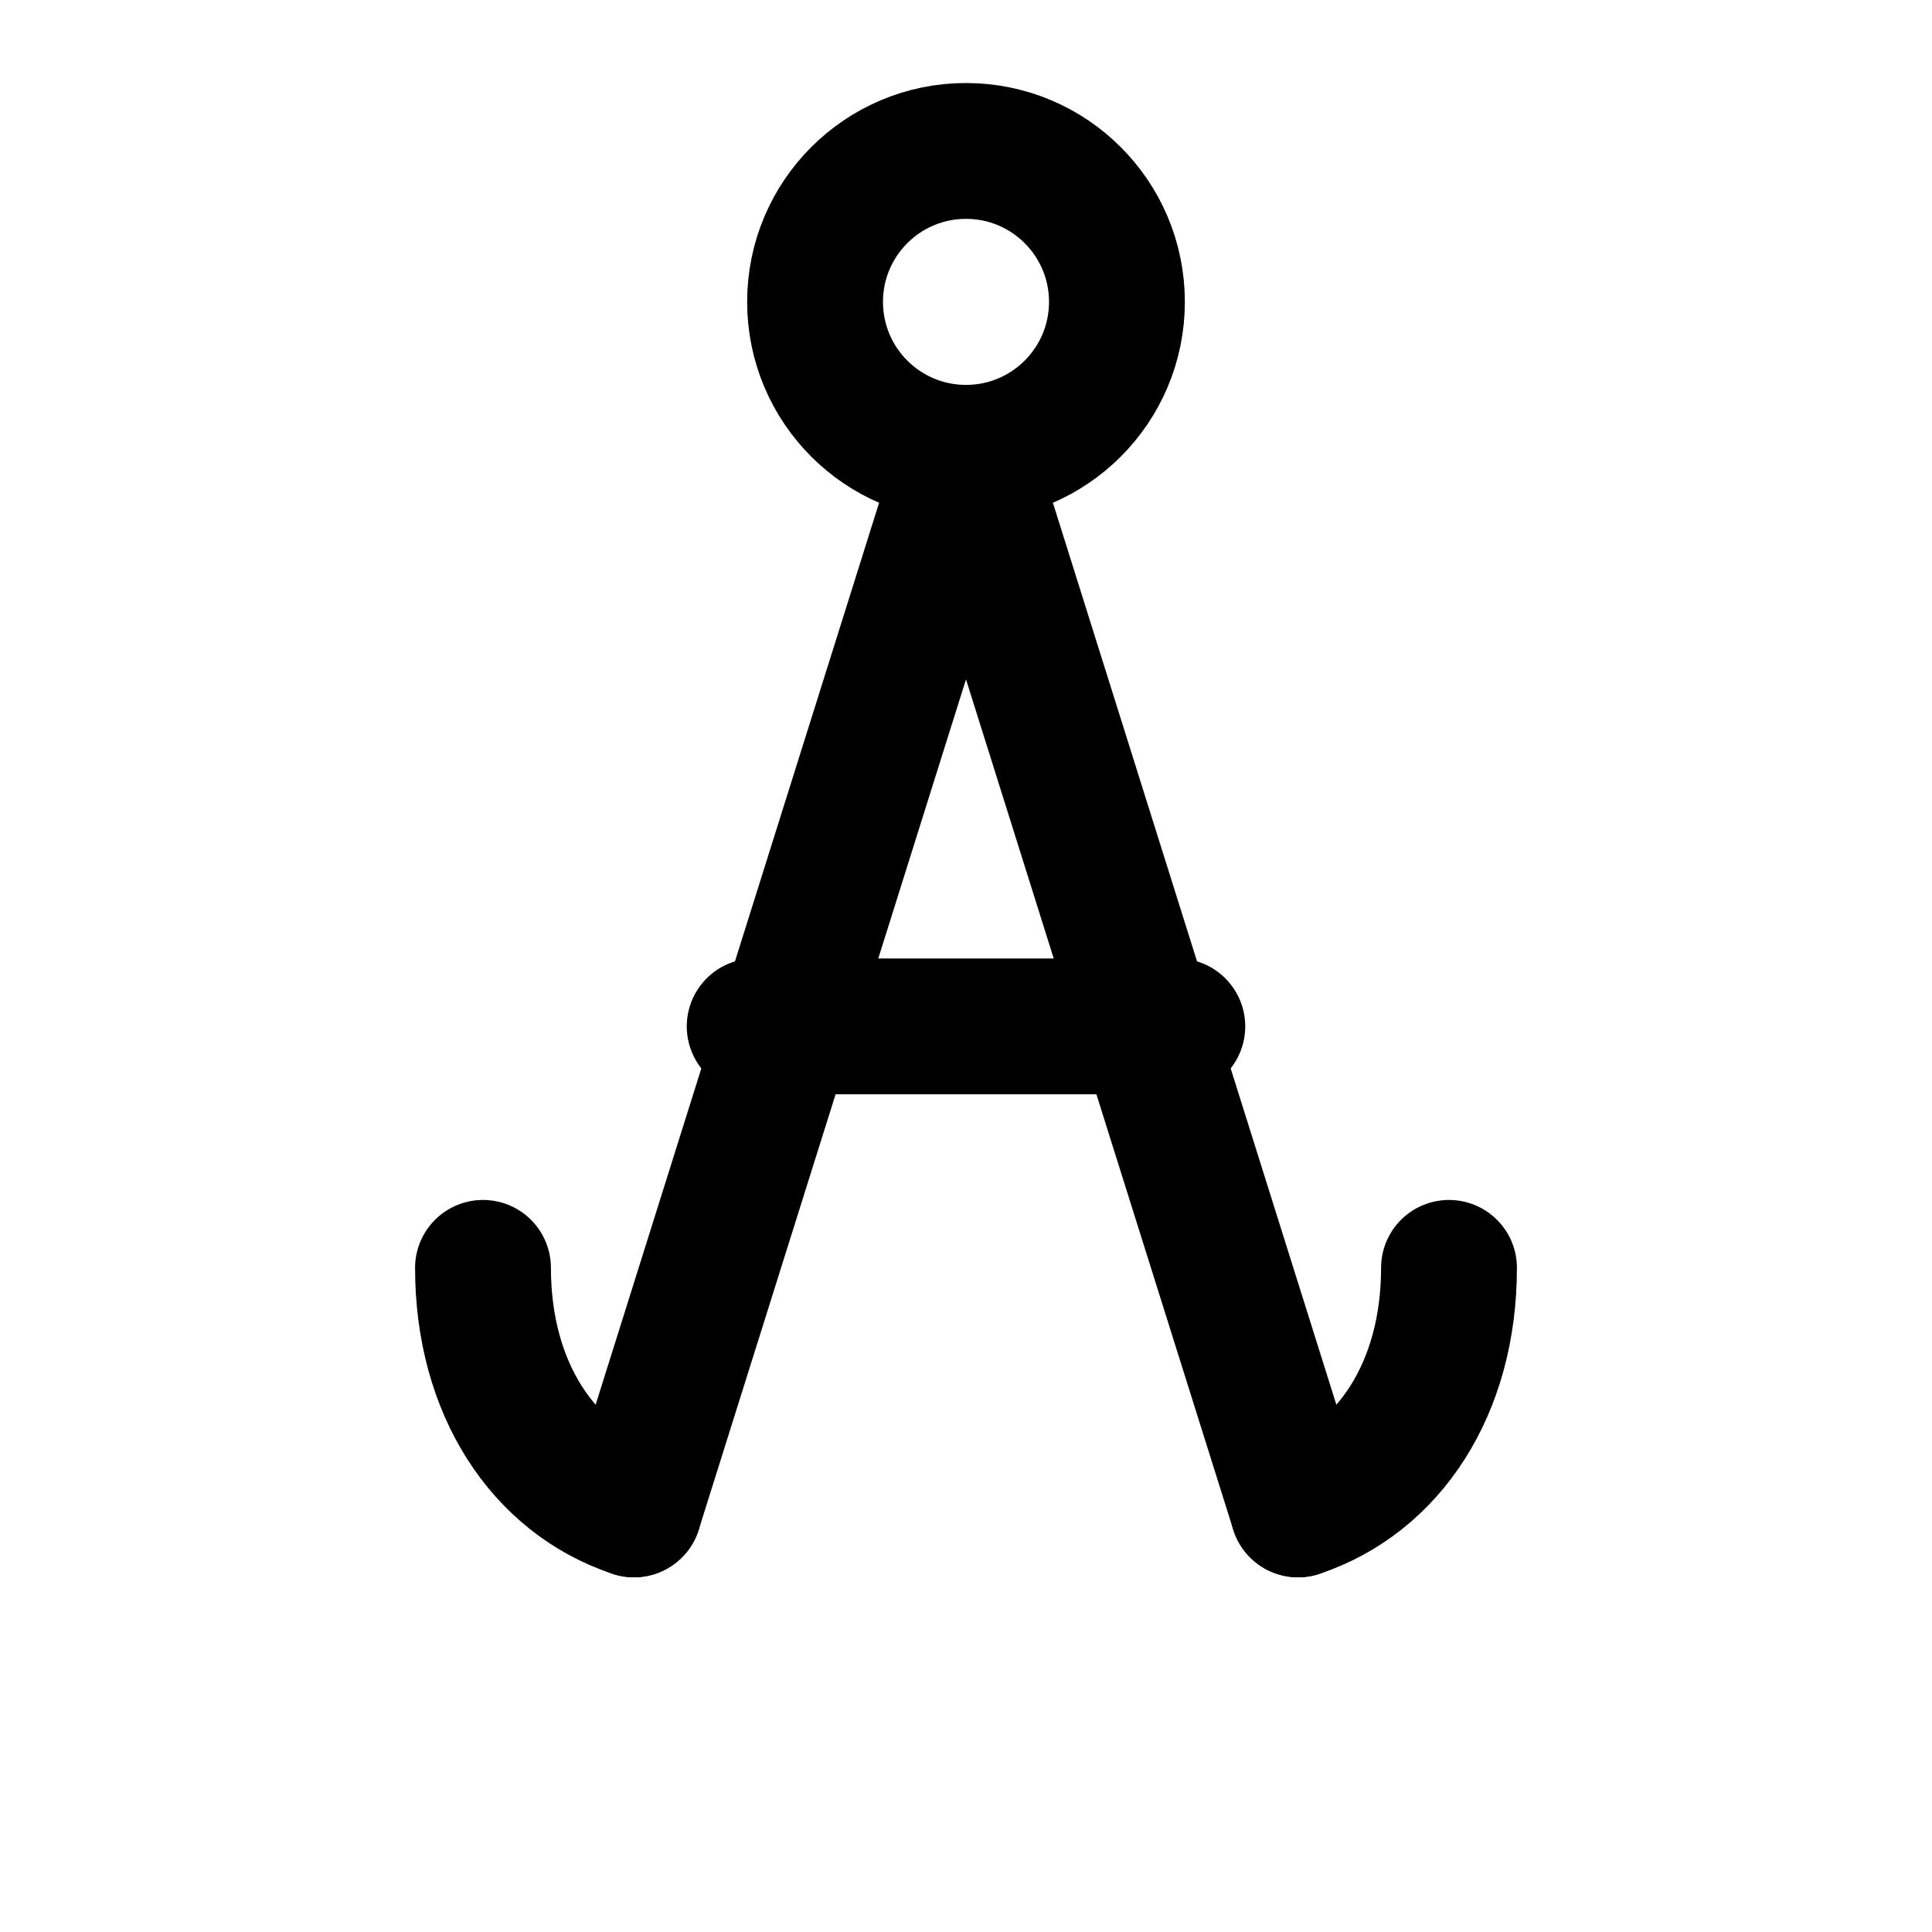
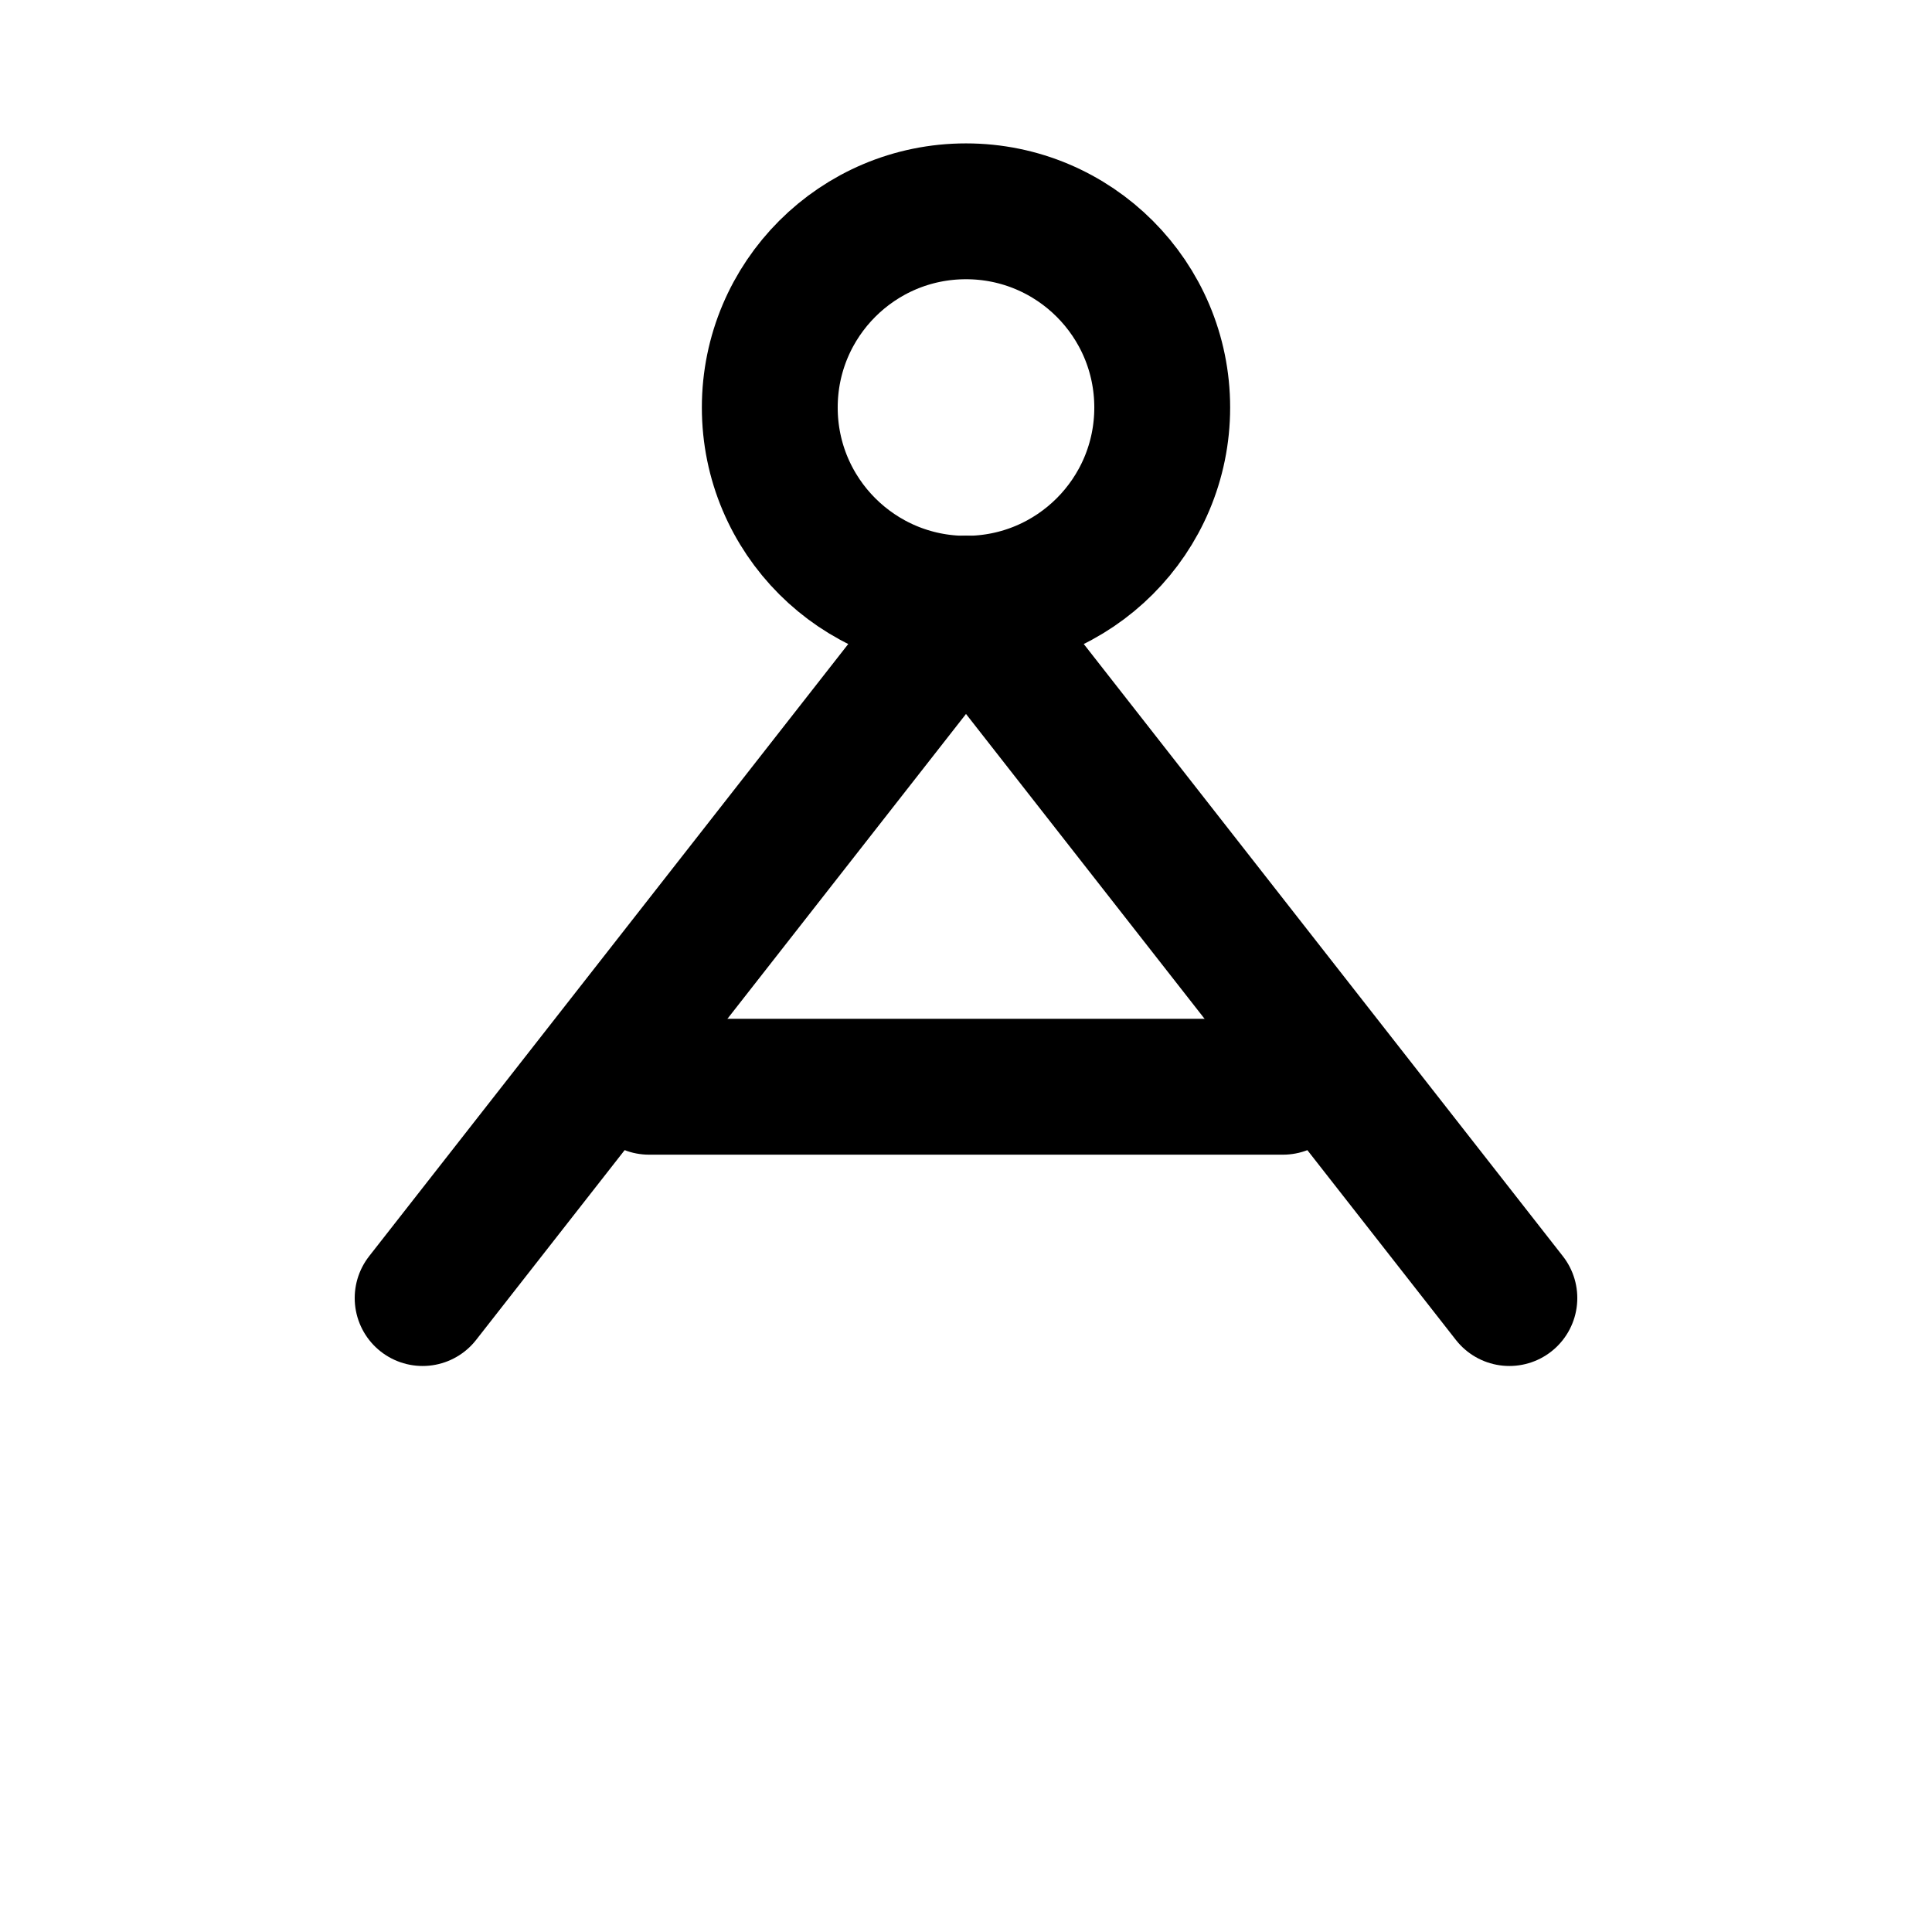
<svg xmlns="http://www.w3.org/2000/svg" viewBox="0 0 64 64" fill="none" stroke="currentColor" stroke-width="4.5" stroke-linecap="round" stroke-linejoin="round" role="img" aria-label="Anchor">
-   <circle cx="32" cy="10" r="5" />
-   <path d="M32 15L21 50" />
-   <path d="M32 15l11 35" />
-   <path d="M25 34h14" />
-   <path d="M21 50c-3-1-5-4-5-8" />
-   <path d="M43 50c3-1 5-4 5-8" />
+   <circle cx="32" cy="13.5" r="6.5" />
+   <path d="M32 20L14 43" />
+   <path d="M32 20l18 23" />
+   <path d="M21.5 36h21" />
</svg>
